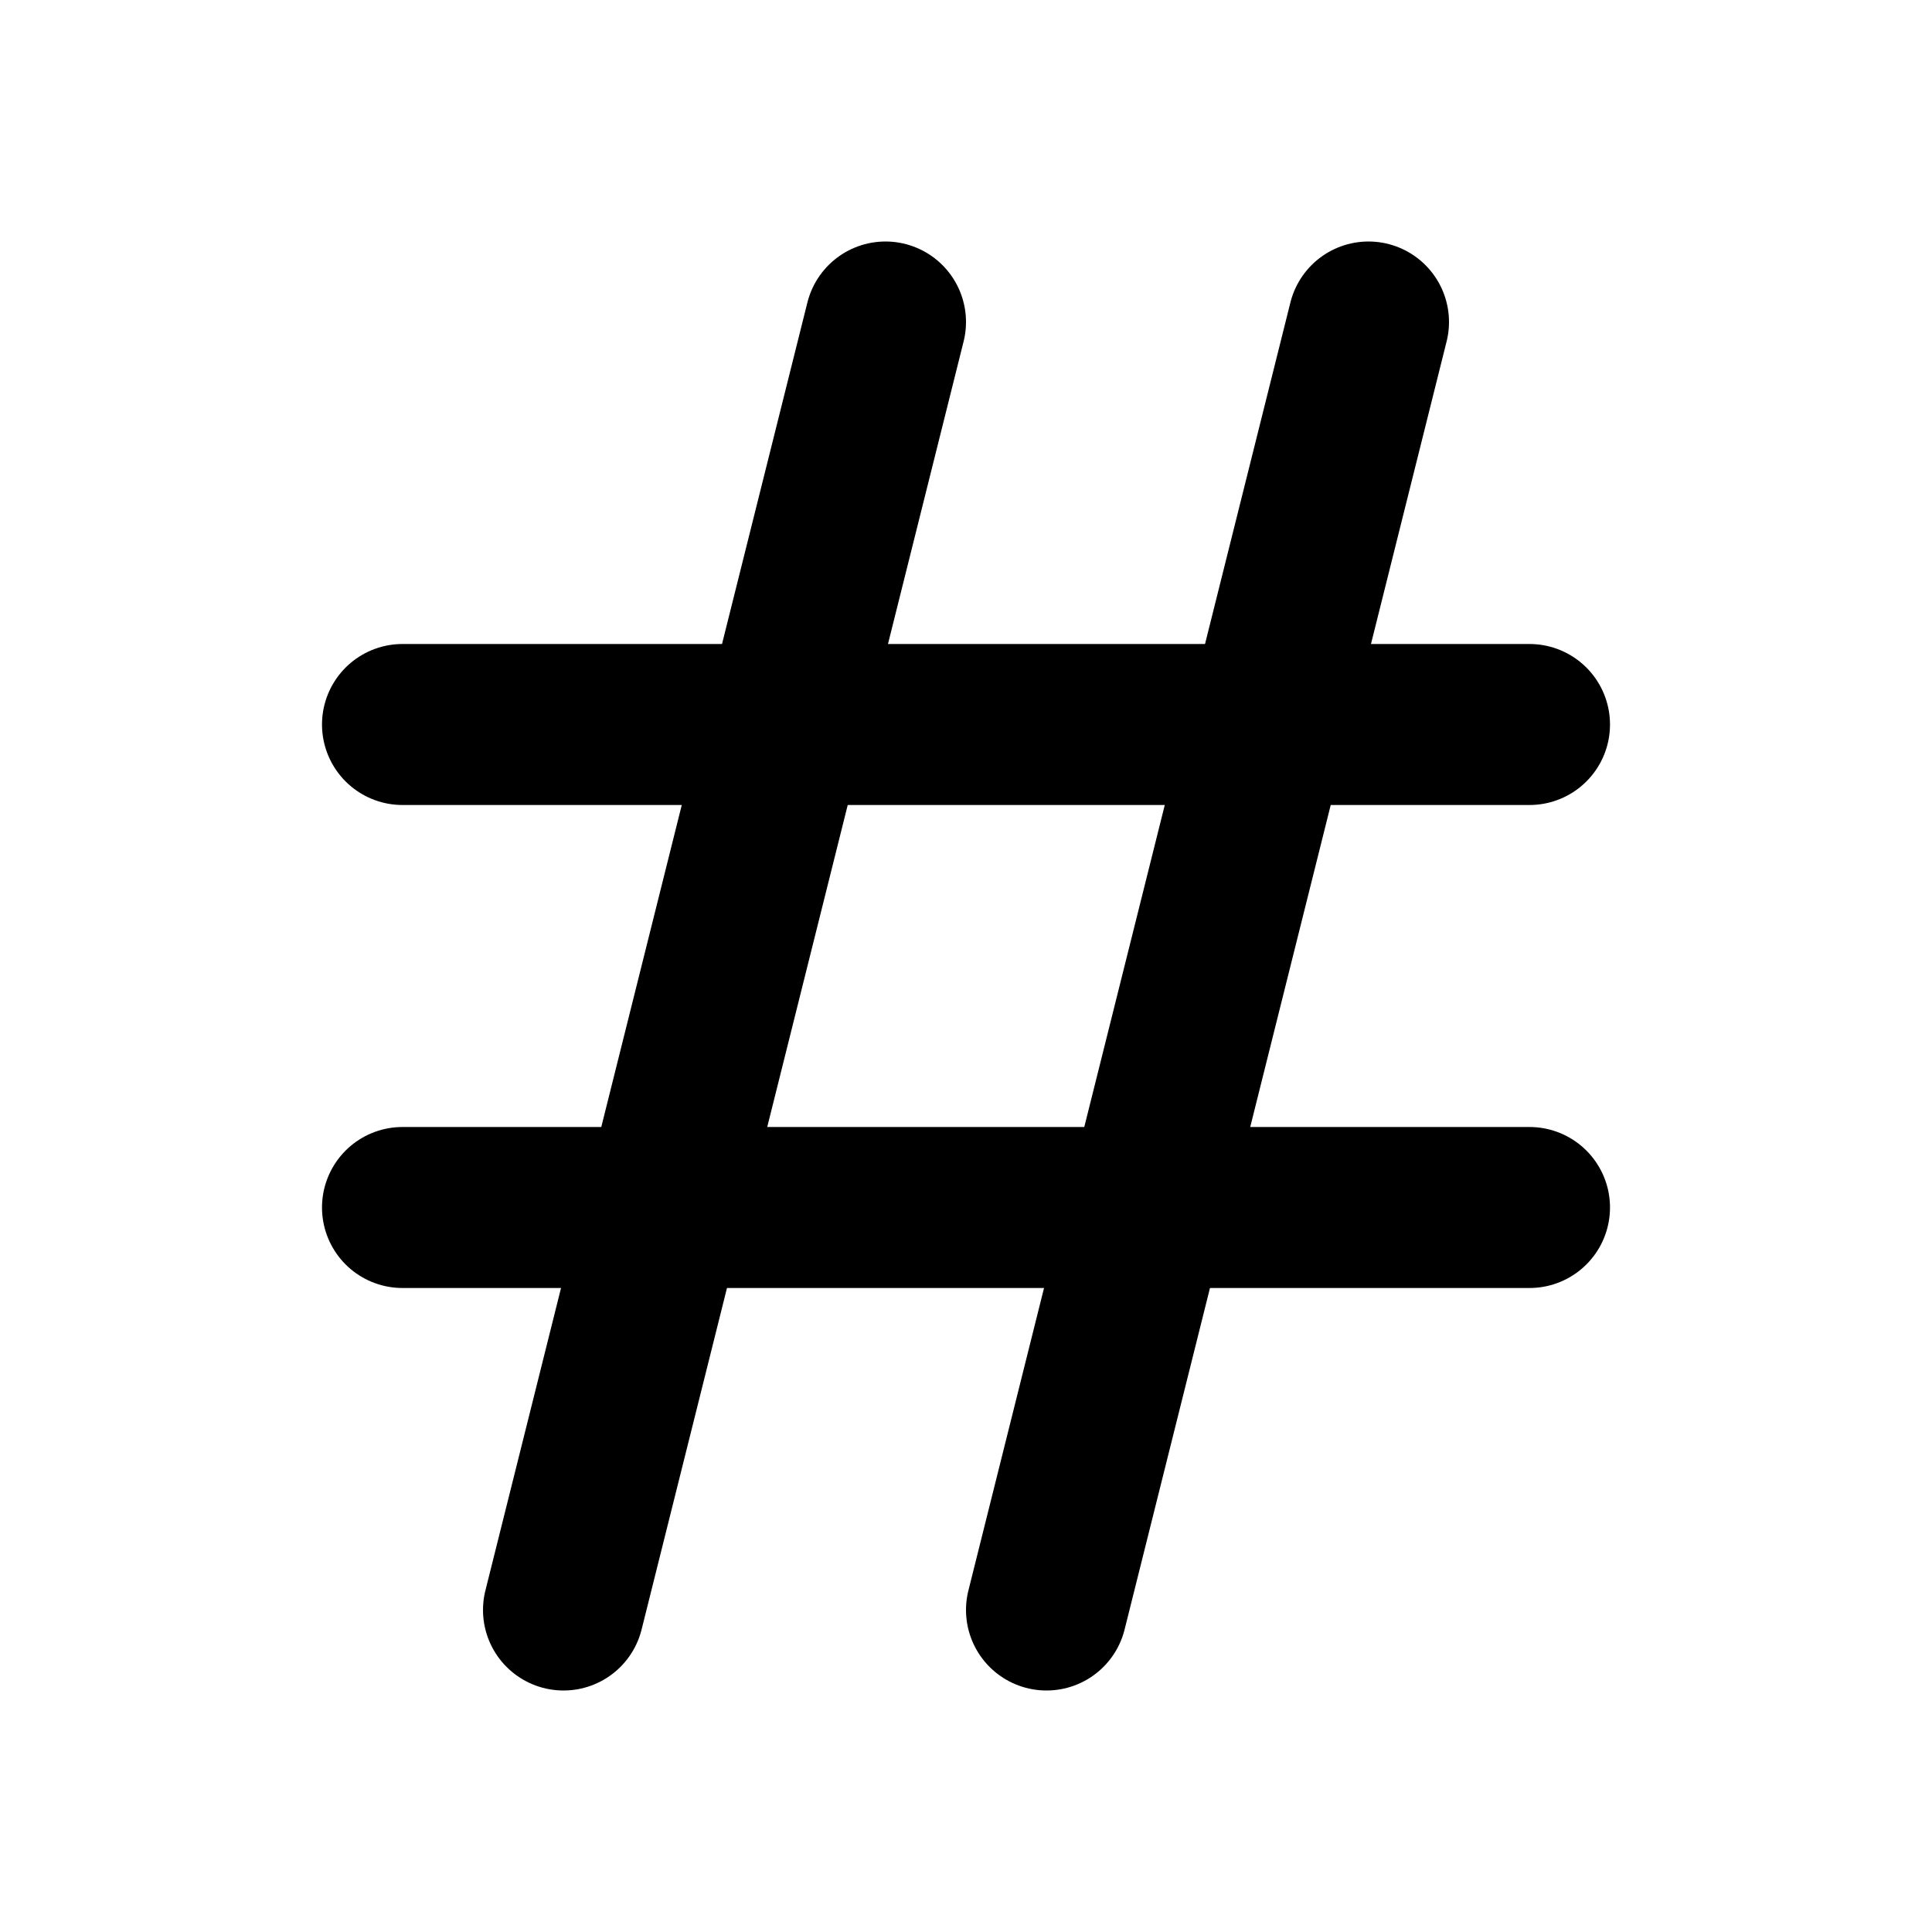
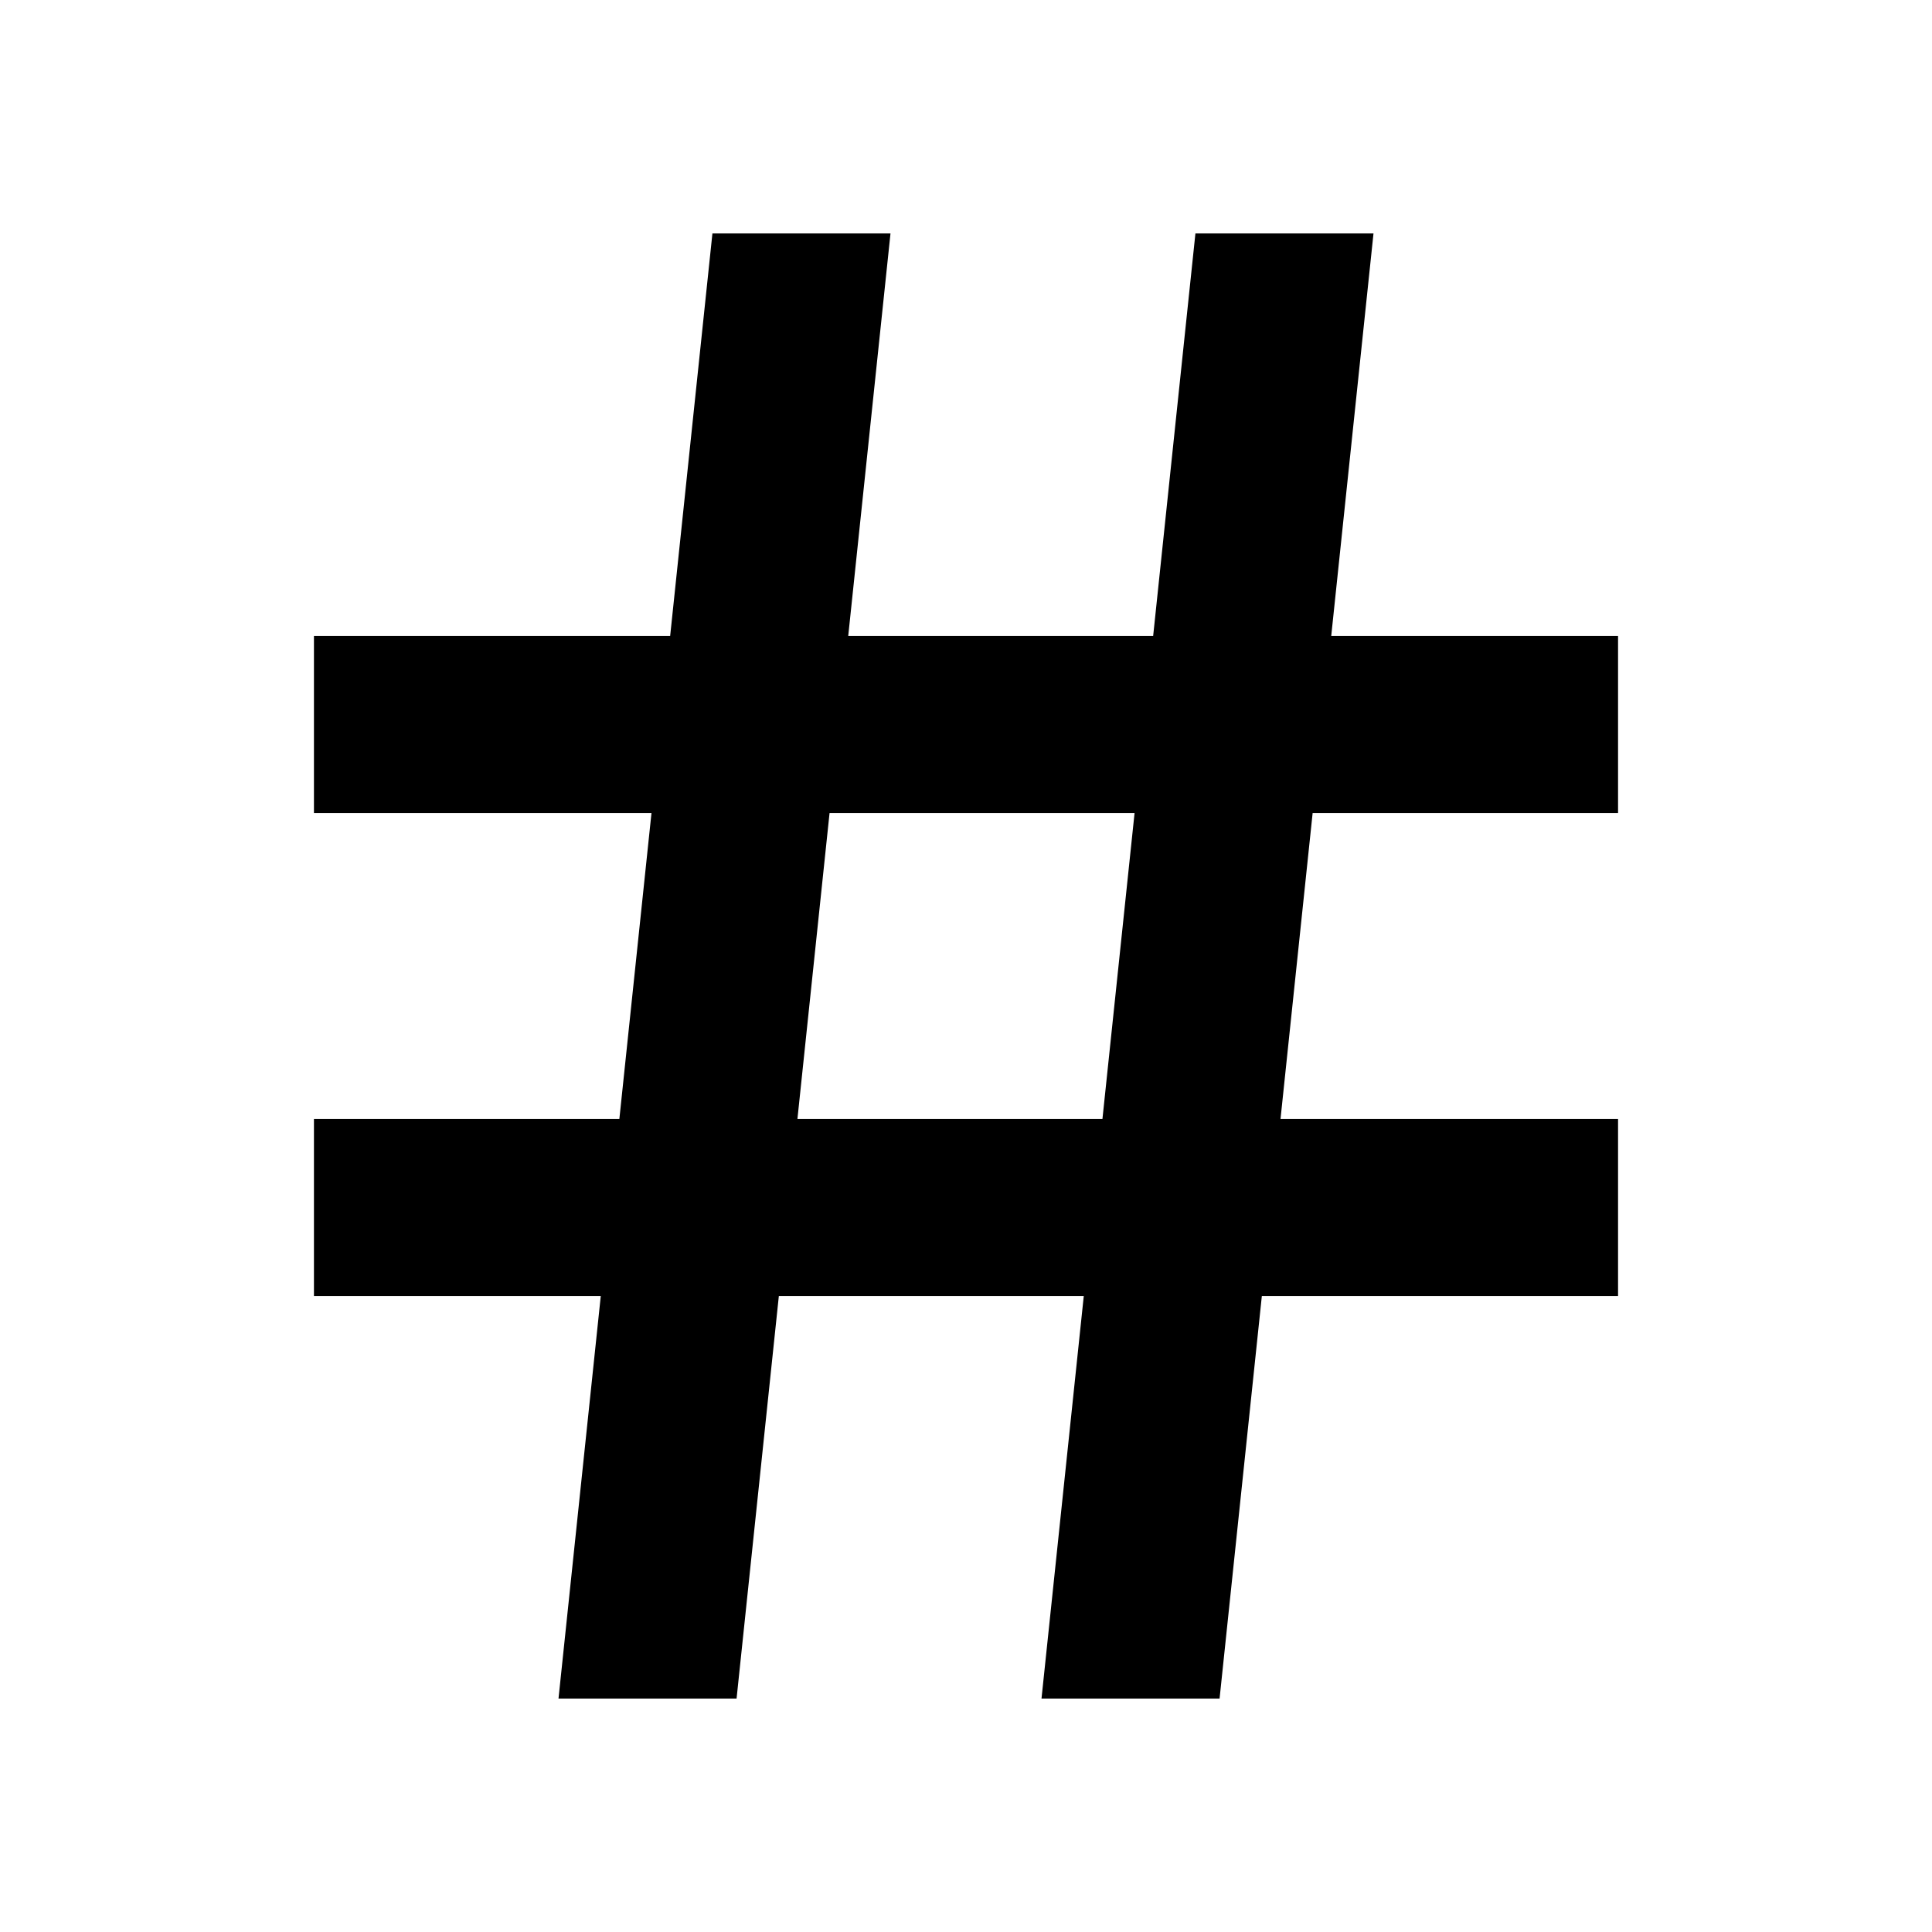
- <svg xmlns="http://www.w3.org/2000/svg" width="24" height="24" viewBox="0 0 24 24" fill="none" stroke="currentColor" stroke-width="2" stroke-linecap="round" stroke-linejoin="round" class="icon icon-tabler icons-tabler-outline icon-tabler-hash">
-   <path stroke="none" d="M0 0h24v24H0z" fill="none" />
-   <path d="M5 9l14 0" />
-   <path d="M5 15l14 0" />
-   <path d="M11 4l-4 16" />
-   <path d="M17 4l-4 16" />
+ <svg xmlns="http://www.w3.org/2000/svg" width="24px" height="24px" viewBox="0 0 24 24">
+   <path fill="currentColor" d="m7.784 14l.42-4H4V8h4.415l.525-5h2.011l-.525 5h3.989l.525-5h2.011l-.525 5H20v2h-3.784l-.42 4H20v2h-4.415l-.525 5h-2.011l.525-5H9.585l-.525 5H7.049l.525-5H4v-2zm2.011 0h3.99l.42-4h-3.99z" stroke-width="0.2" stroke="currentColor" />
</svg>
